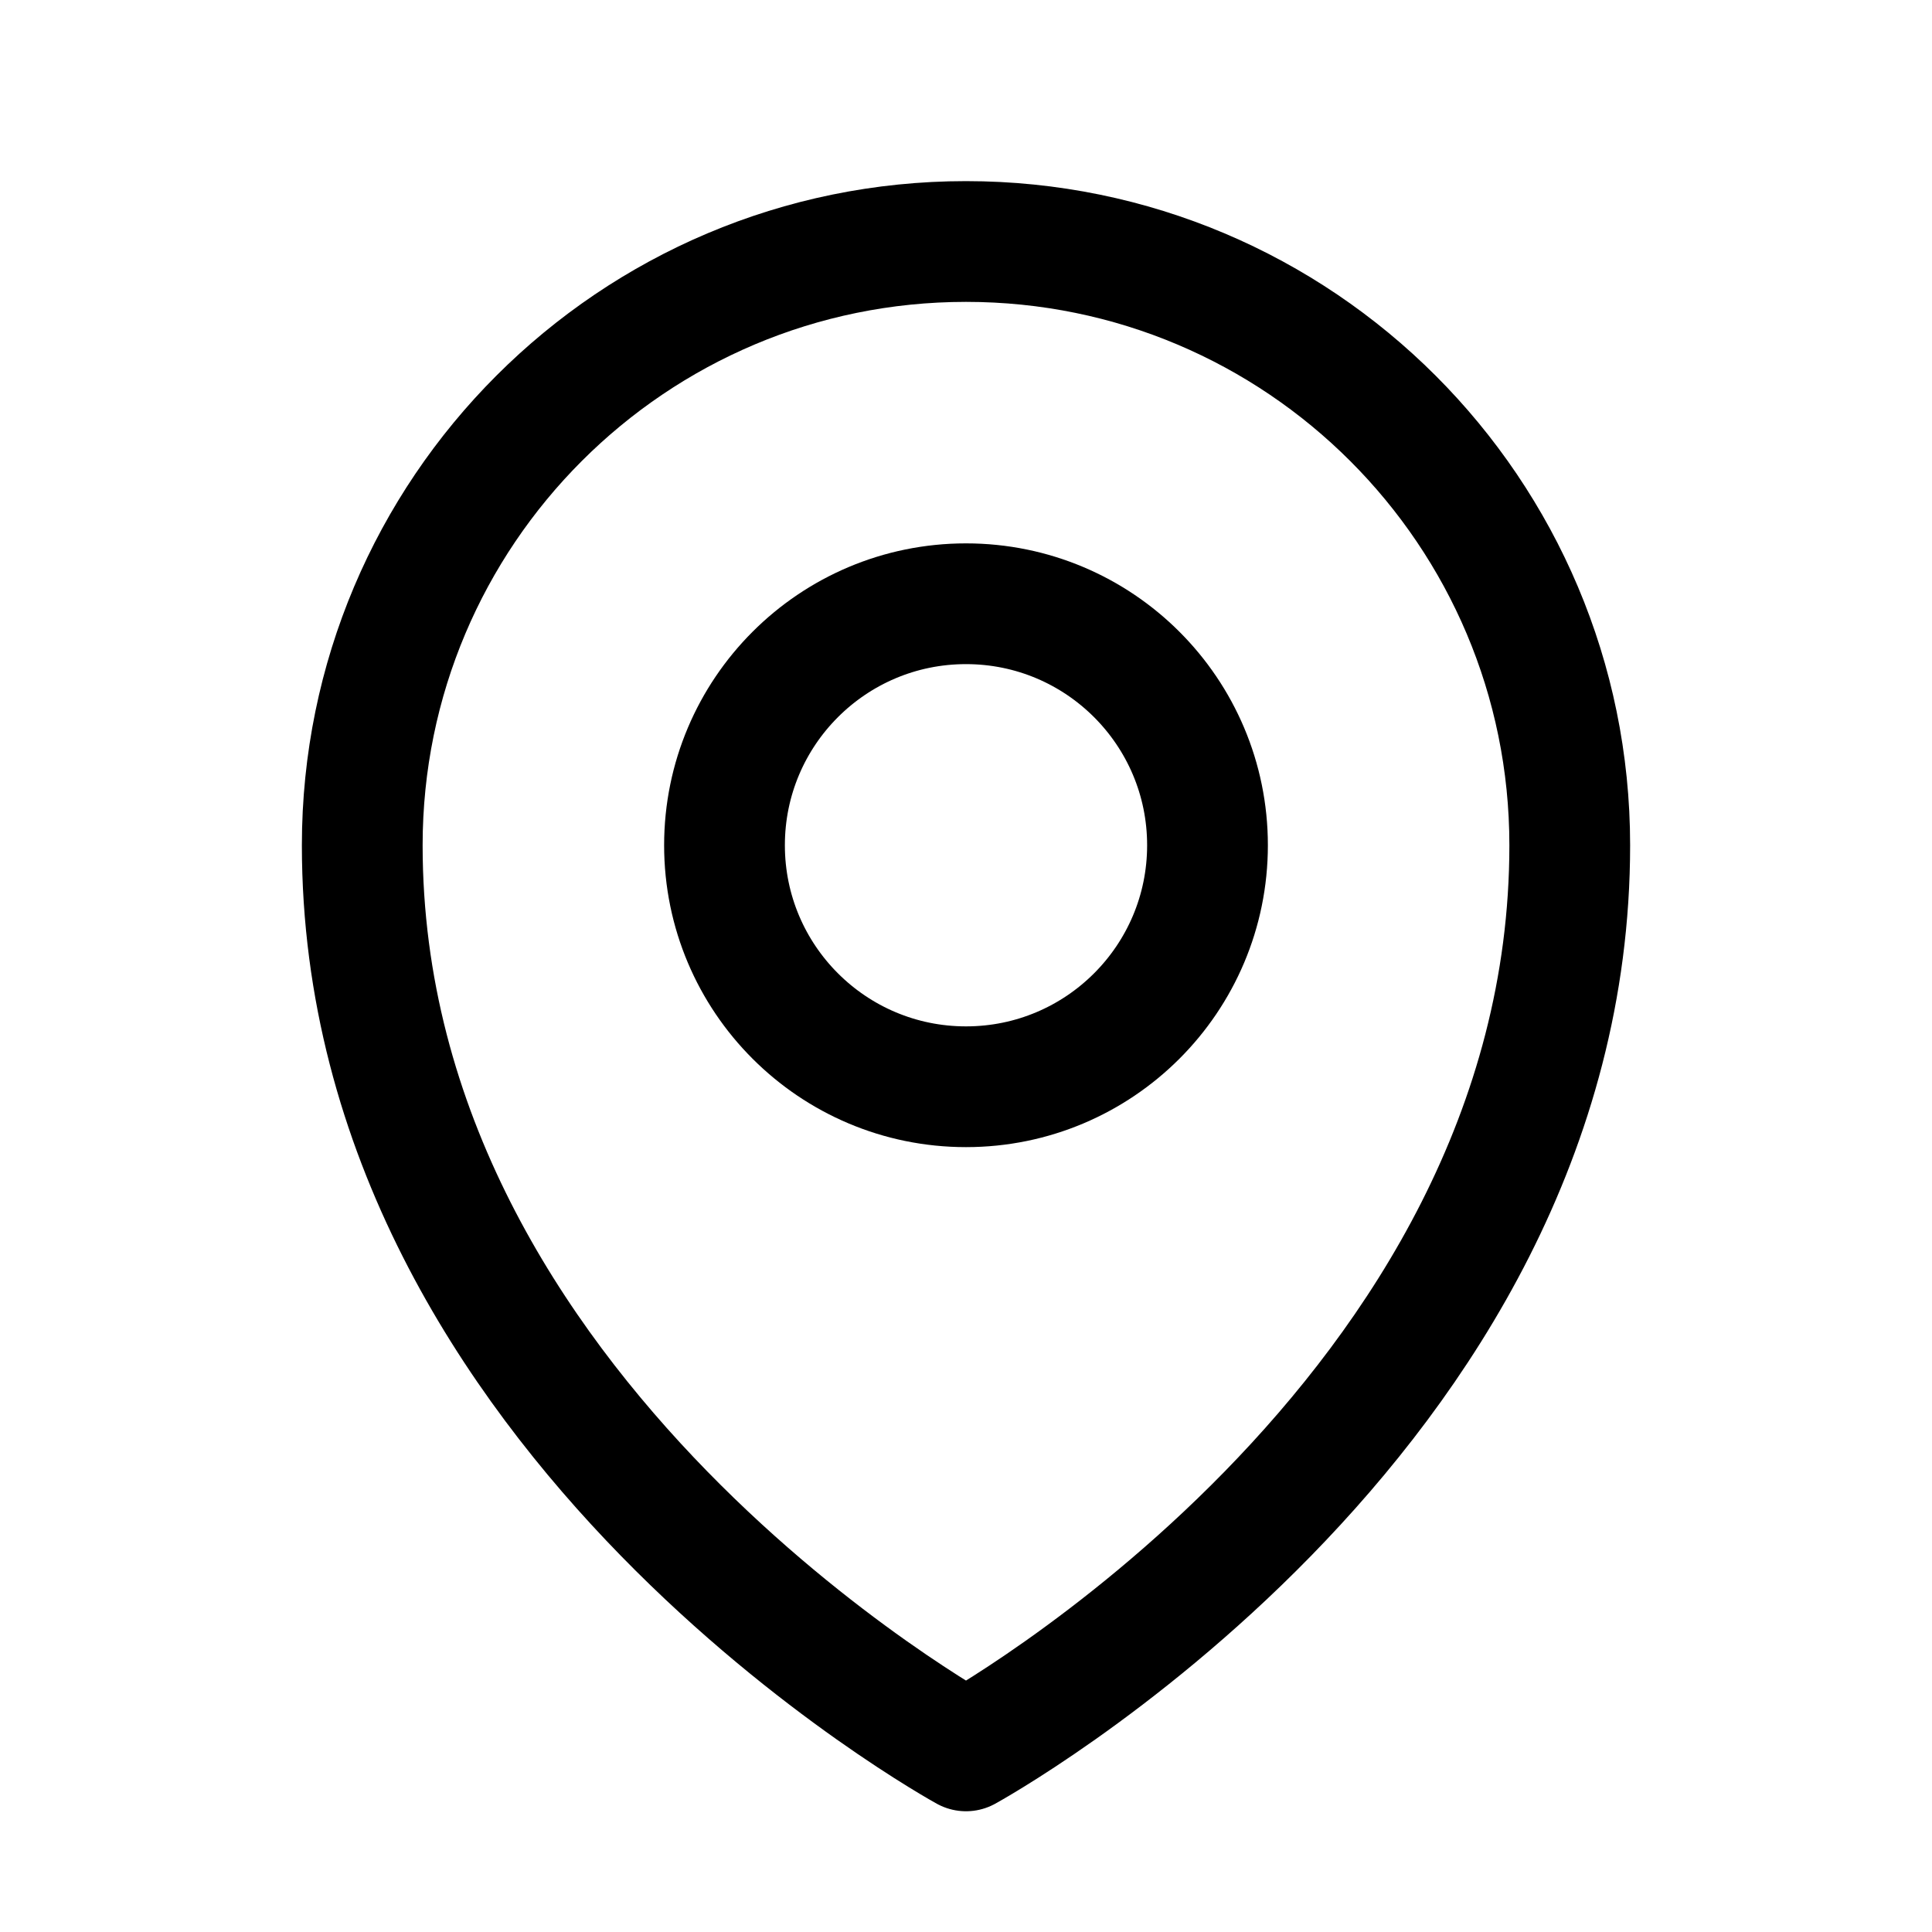
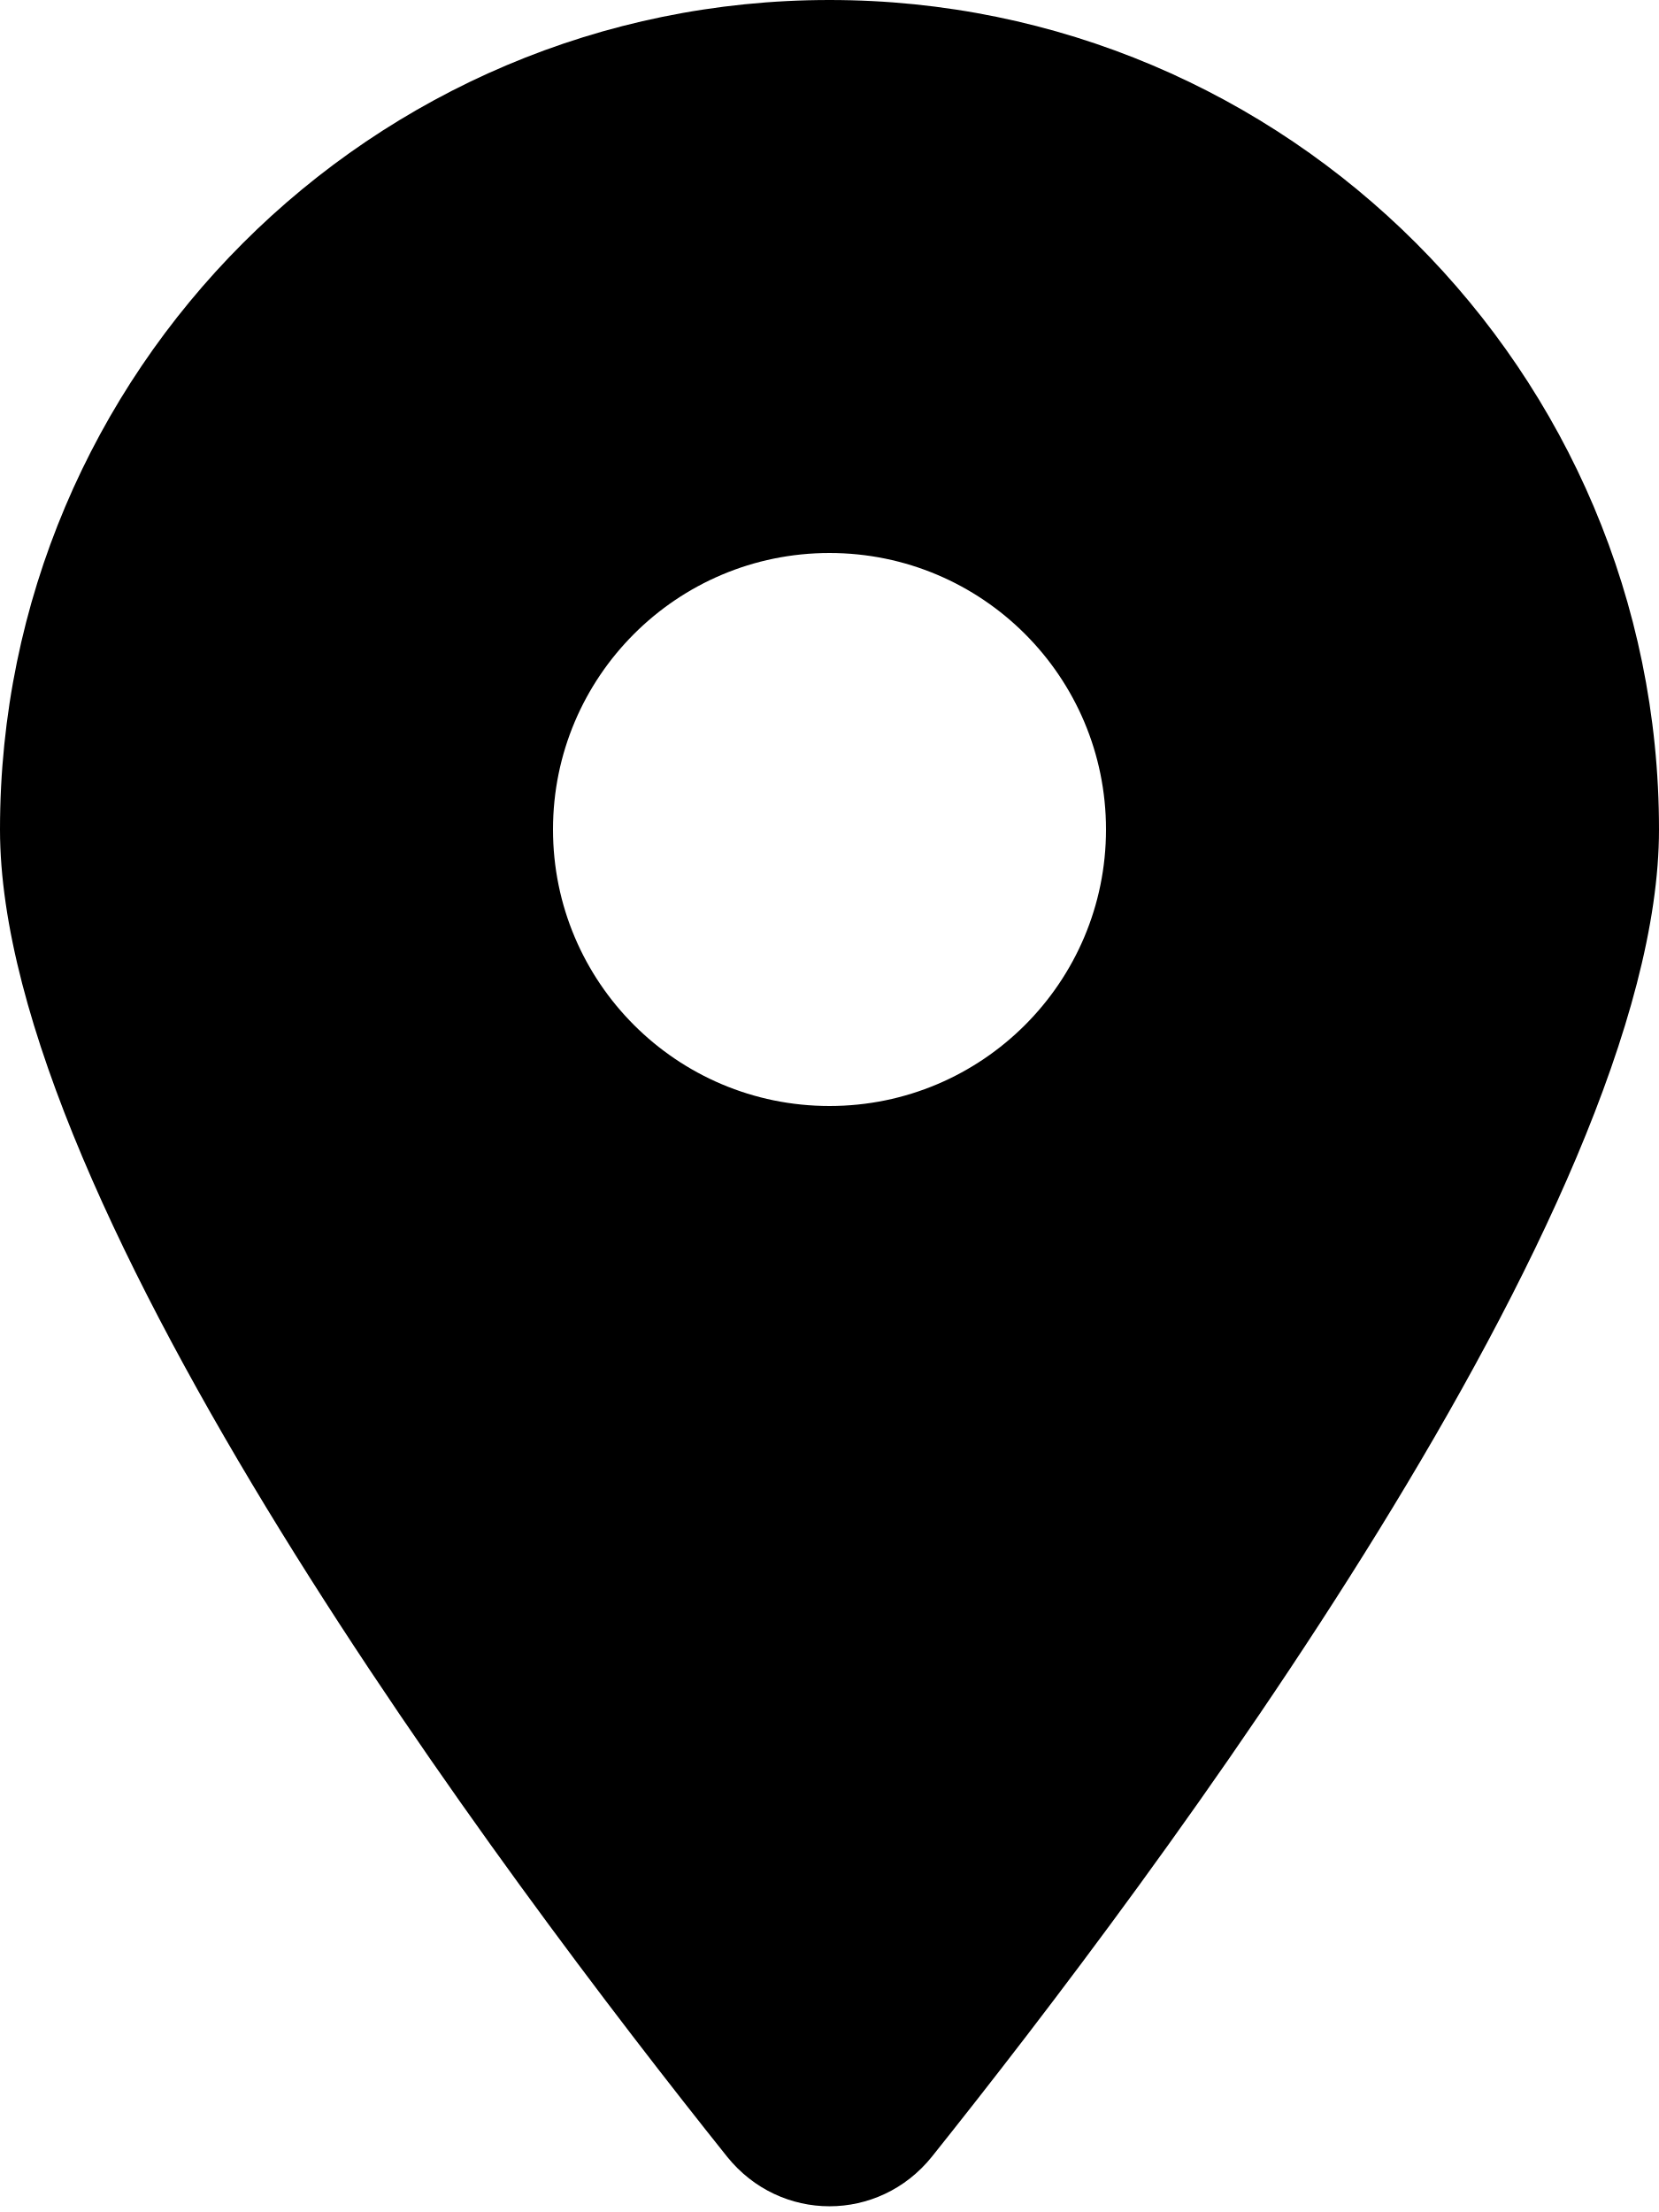
- <svg xmlns="http://www.w3.org/2000/svg" fill="none" viewBox="0 0 24 24" stroke-width="1.5" stroke="currentColor" class="w-5 h-5">
-   <path stroke-linecap="round" stroke-linejoin="round" d="M15 10.5a3 3 0 11-6 0 3 3 0 016 0z" />
-   <path stroke-linecap="round" stroke-linejoin="round" d="M19.5 10.5c0 7.142-7.5 11.25-7.5 11.25S4.5 17.642 4.5 10.5a7.5 7.5 0 1115 0z" />
+ <svg viewBox="0 0 384 512">
+   <path d="M215.7 499.2C267 435 384 279.4 384 192C384 86 298 0 192 0S0 86 0 192c0 87.4 117 243 168.3 307.2c12.3 15.3 35.1 15.3 47.4 0zM192 128a64 64 0 1 1 0 128 64 64 0 1 1 0-128z" />
</svg>
